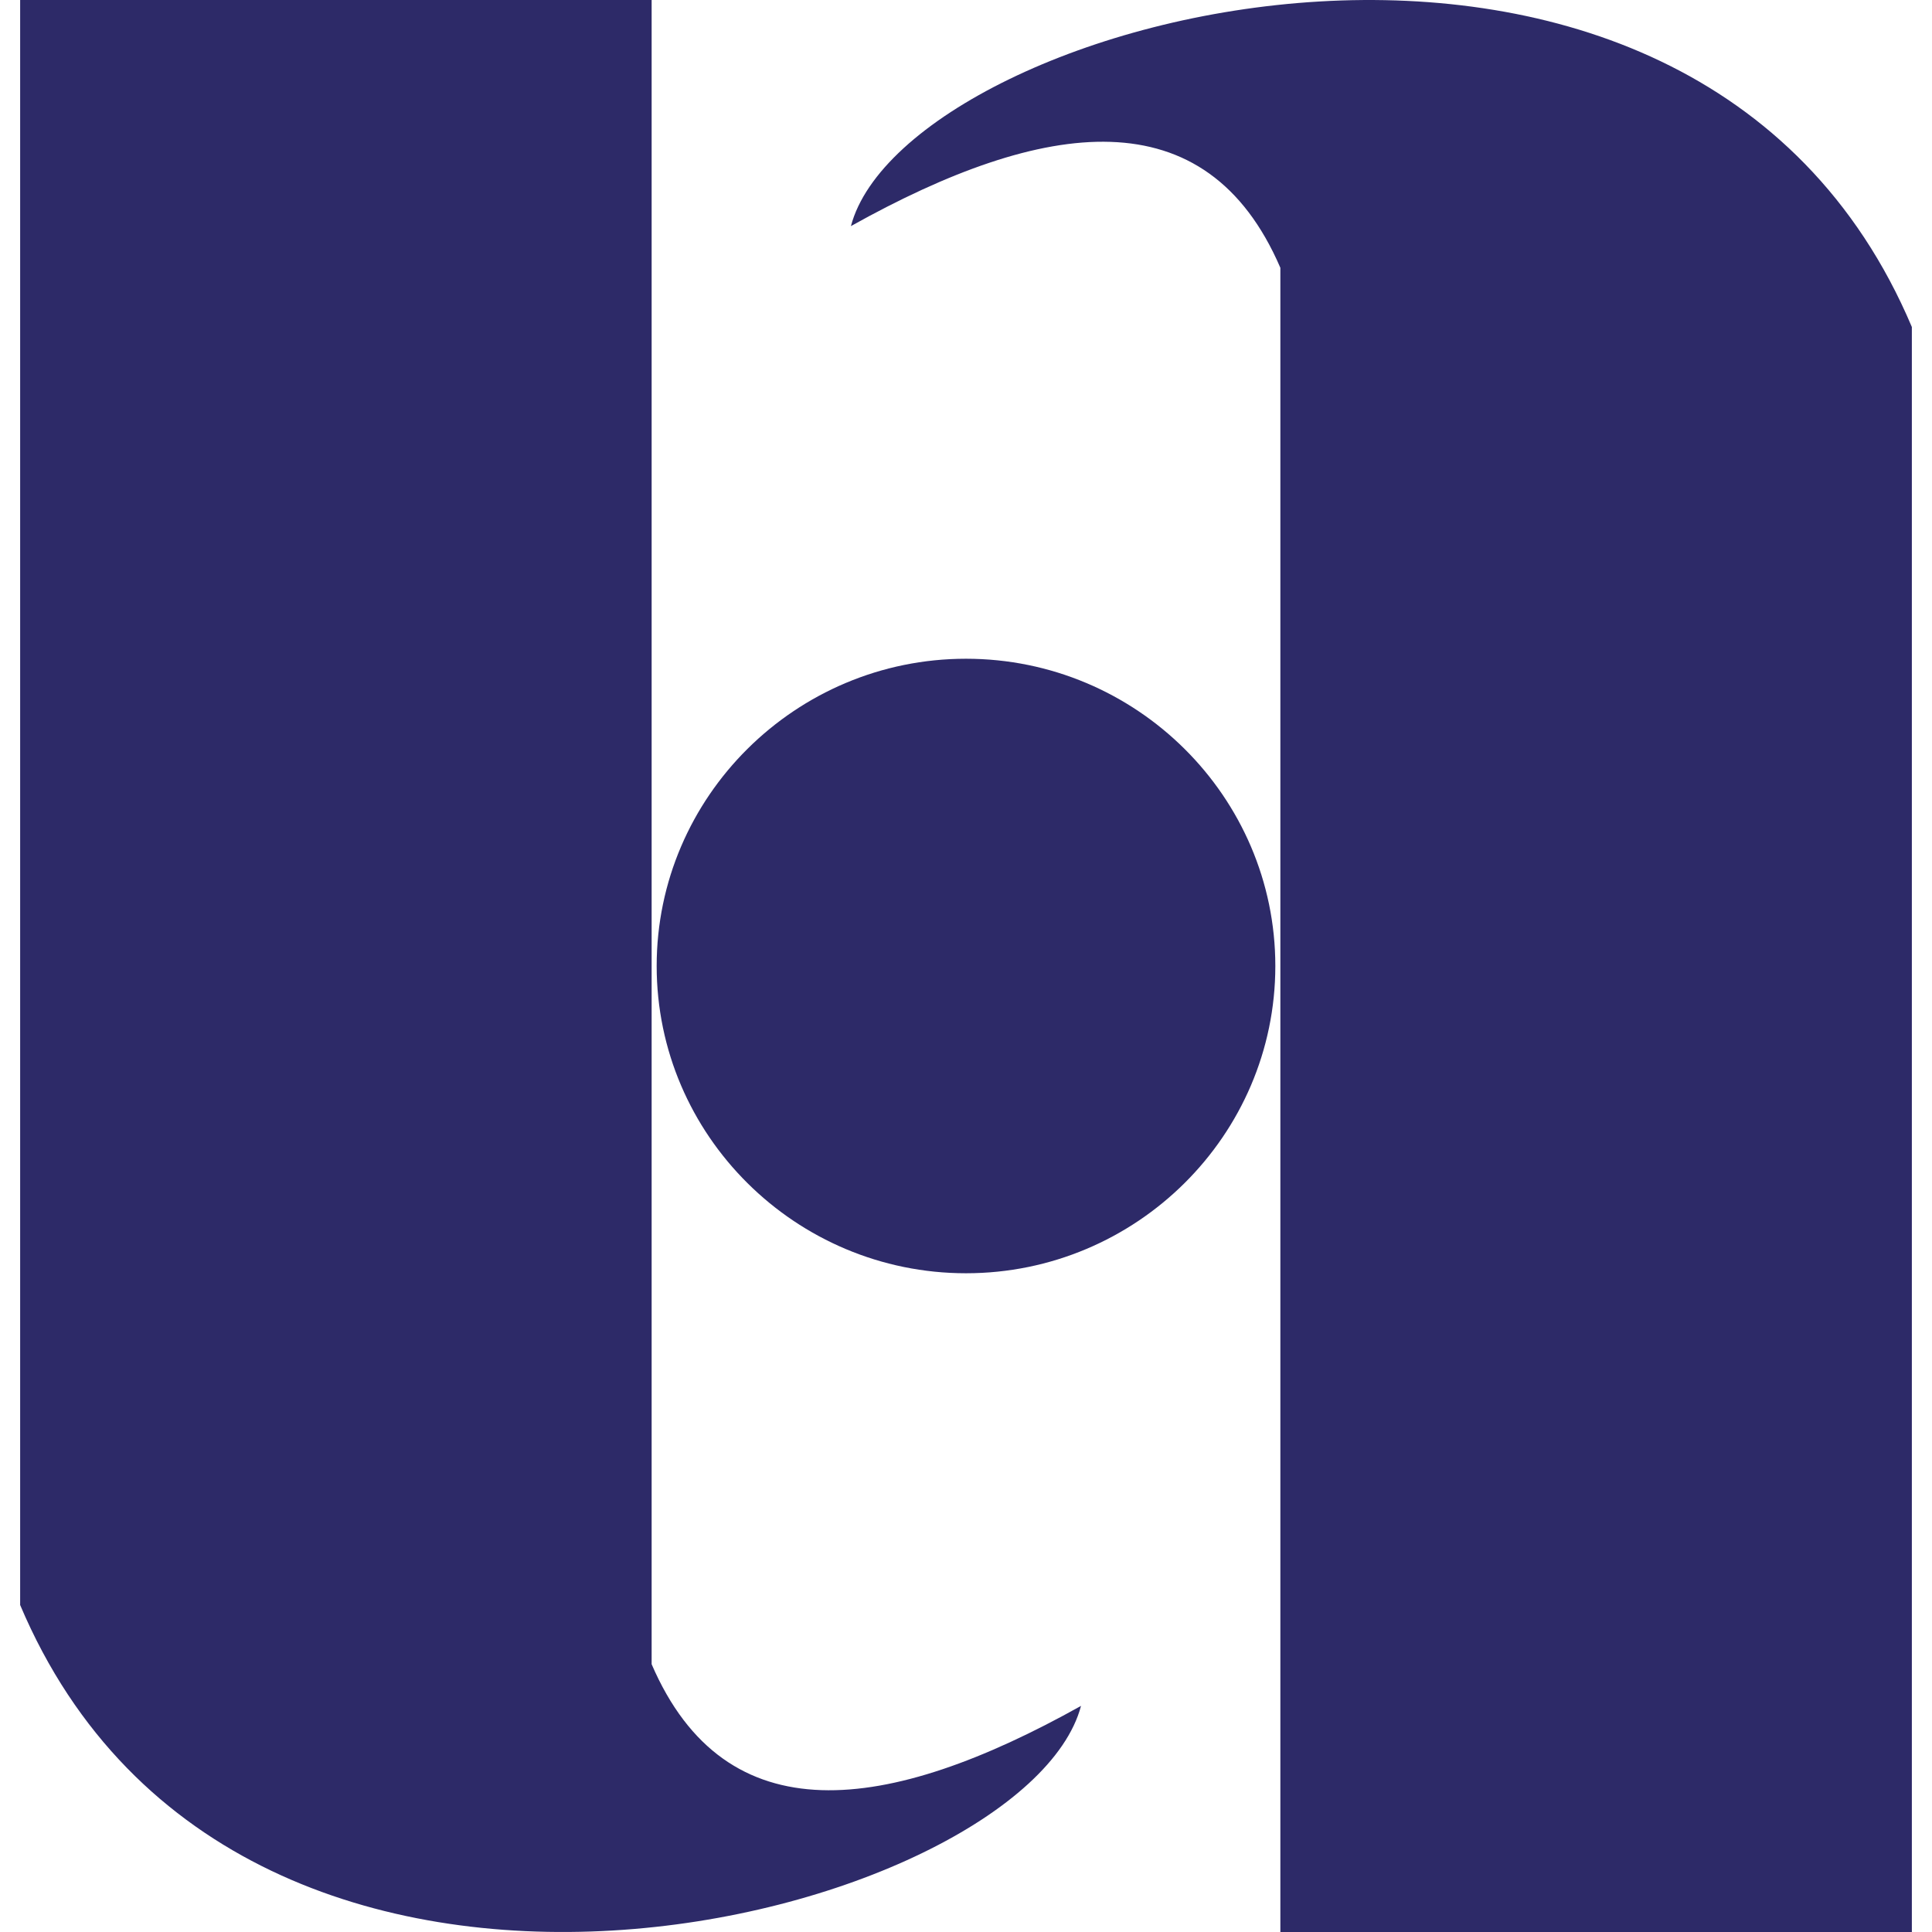
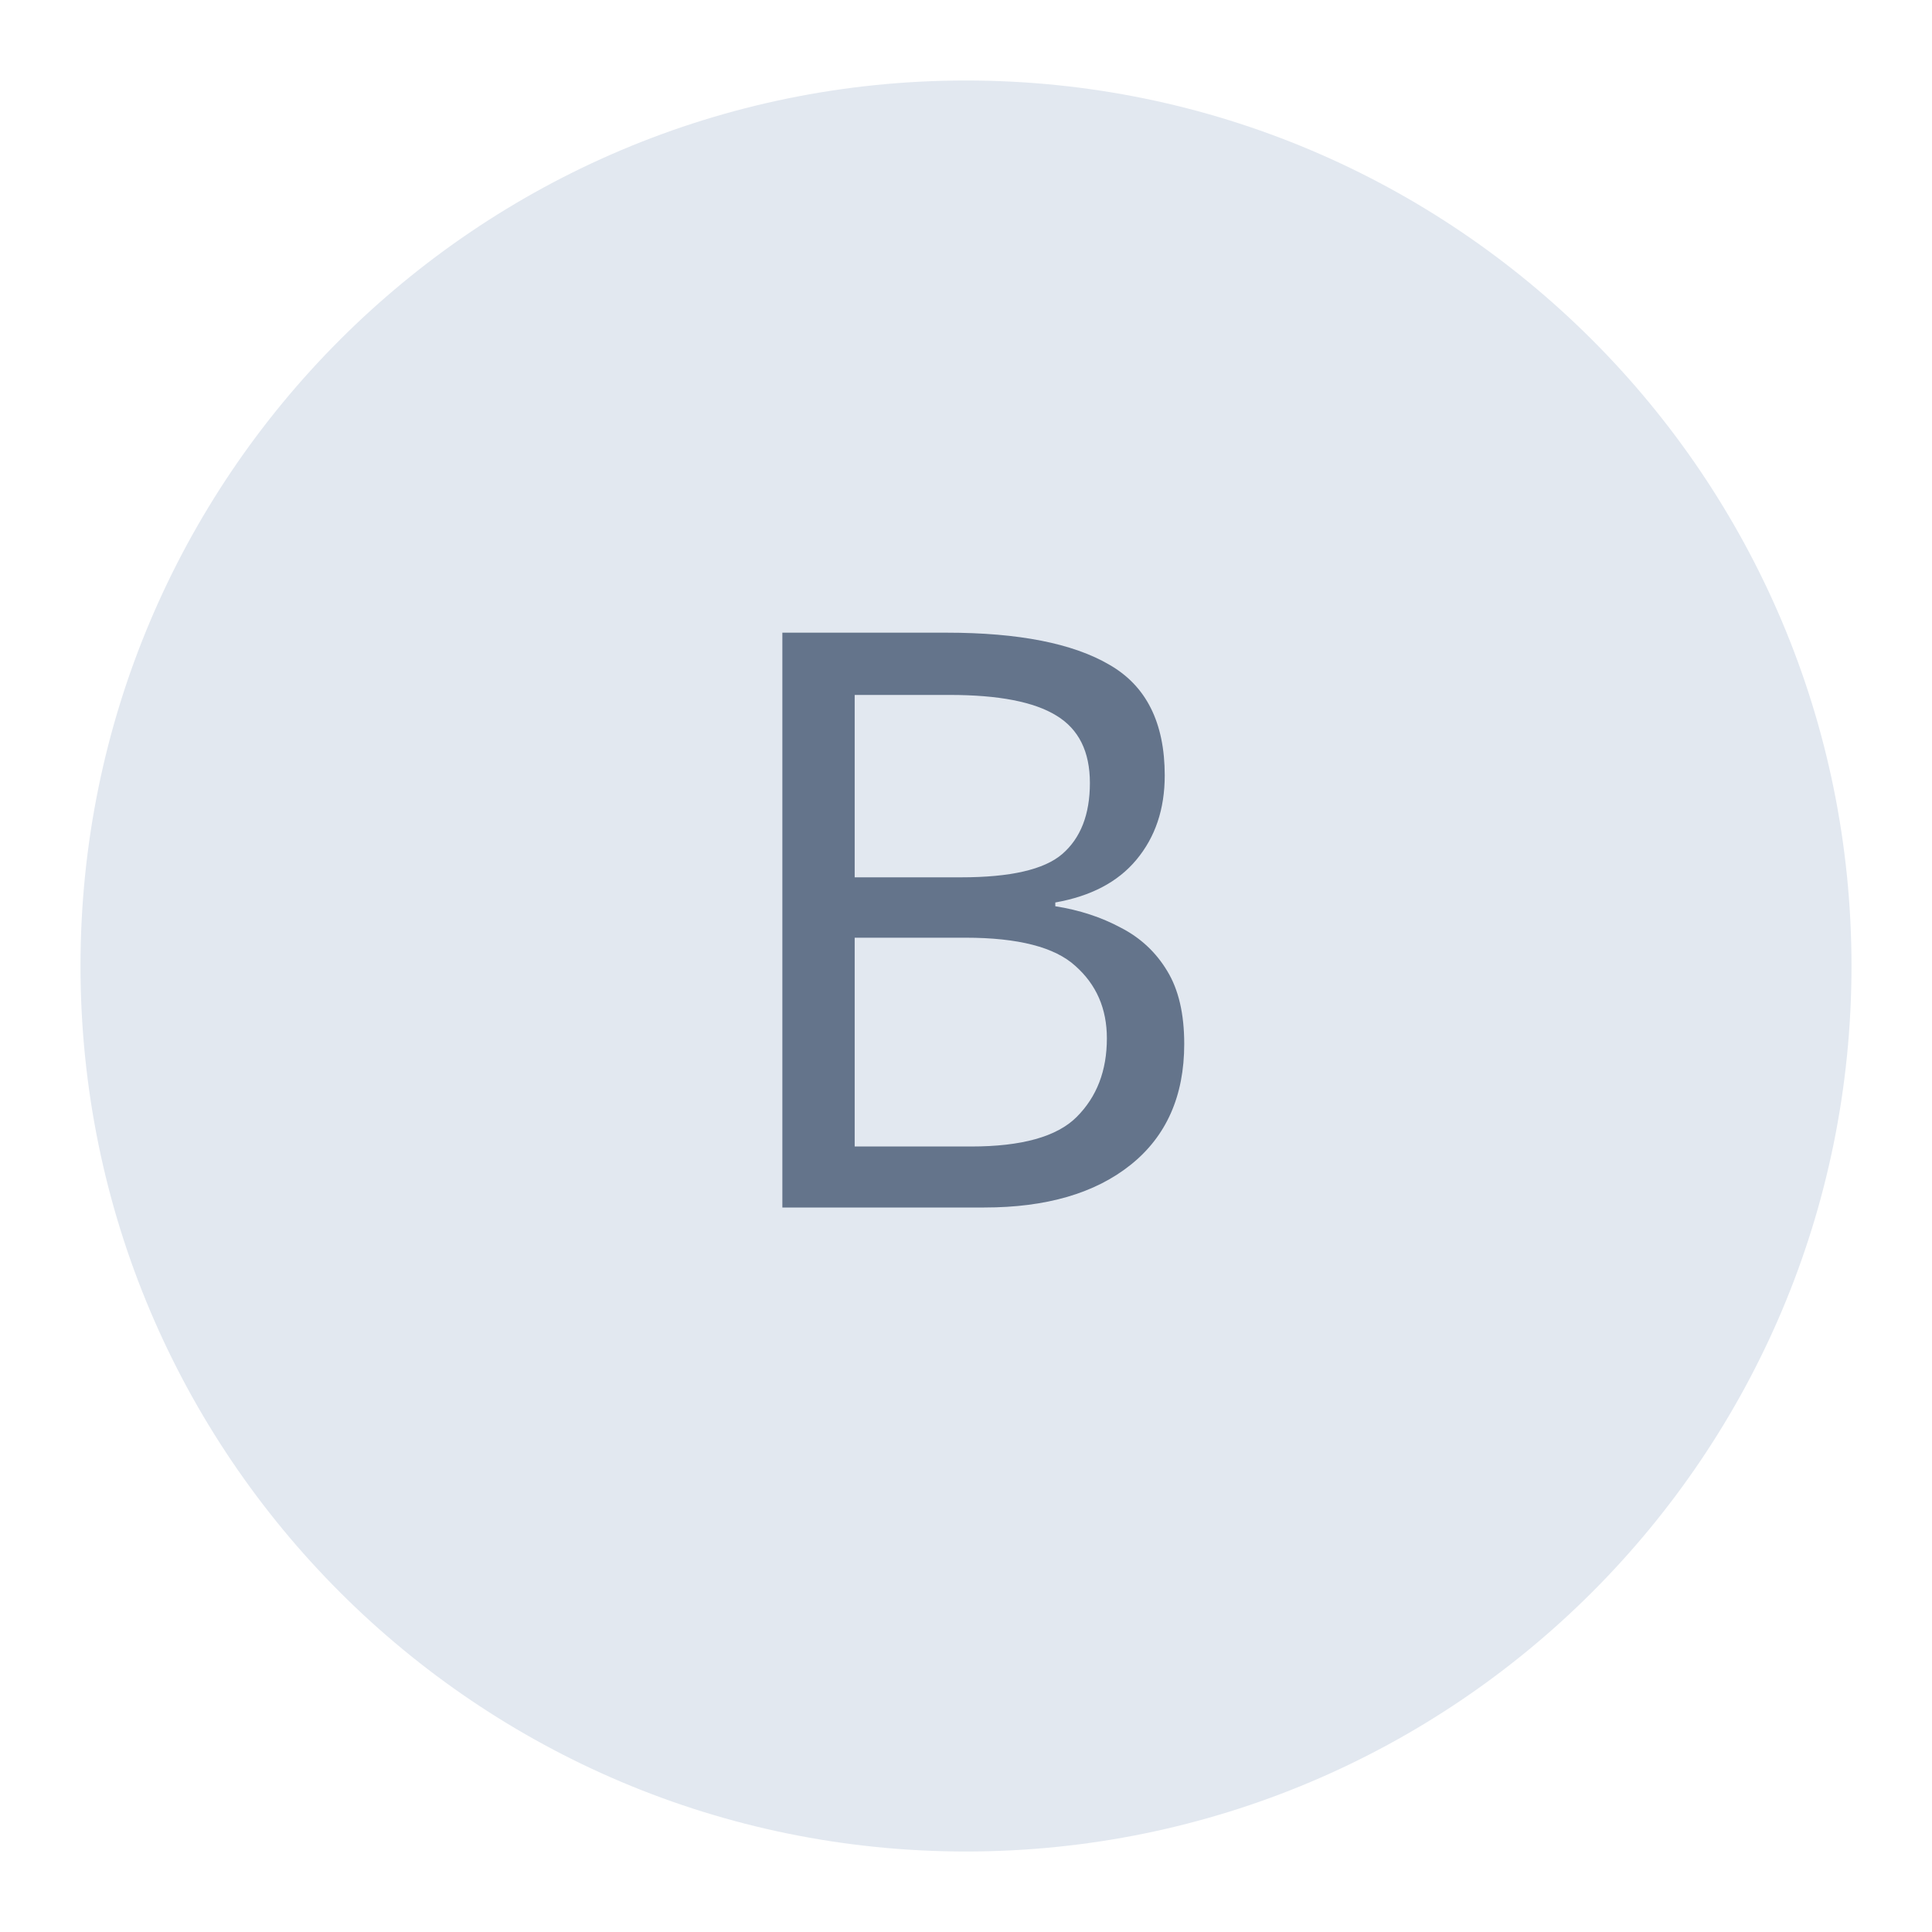
- <svg xmlns="http://www.w3.org/2000/svg" width="28" height="28" viewBox="0 0 28 28" fill="none">
-   <g id="Bank name=Saderat">
-     <g id="Shape">
-       <path d="M18.556 28H27.708V4.739C24.508 -2.824 13.144 0.209 12.332 3.277C15.143 1.707 17.482 1.39 18.556 3.881V28Z" fill="#2D2A68" />
-       <path d="M9.444 0H0.292V23.261C3.492 30.824 14.855 27.791 15.667 24.723C12.857 26.293 10.518 26.61 9.444 24.119V0Z" fill="#2D2A68" />
-       <path d="M18.483 14C18.483 16.453 16.469 18.453 14 18.453C11.531 18.453 9.517 16.453 9.517 14C9.517 11.547 11.531 9.547 14 9.547C16.469 9.547 18.483 11.547 18.483 14Z" fill="#2D2A68" />
-     </g>
-   </g>
+ <svg xmlns="http://www.w3.org/2000/svg" viewBox="0 0 48 48" width="48" height="48">
+   <circle cx="24" cy="24" r="22" fill="#e2e8f0" />
+   <text x="24" y="30" text-anchor="middle" font-size="20" font-family="sans-serif" fill="#64748b">B</text>
</svg>
